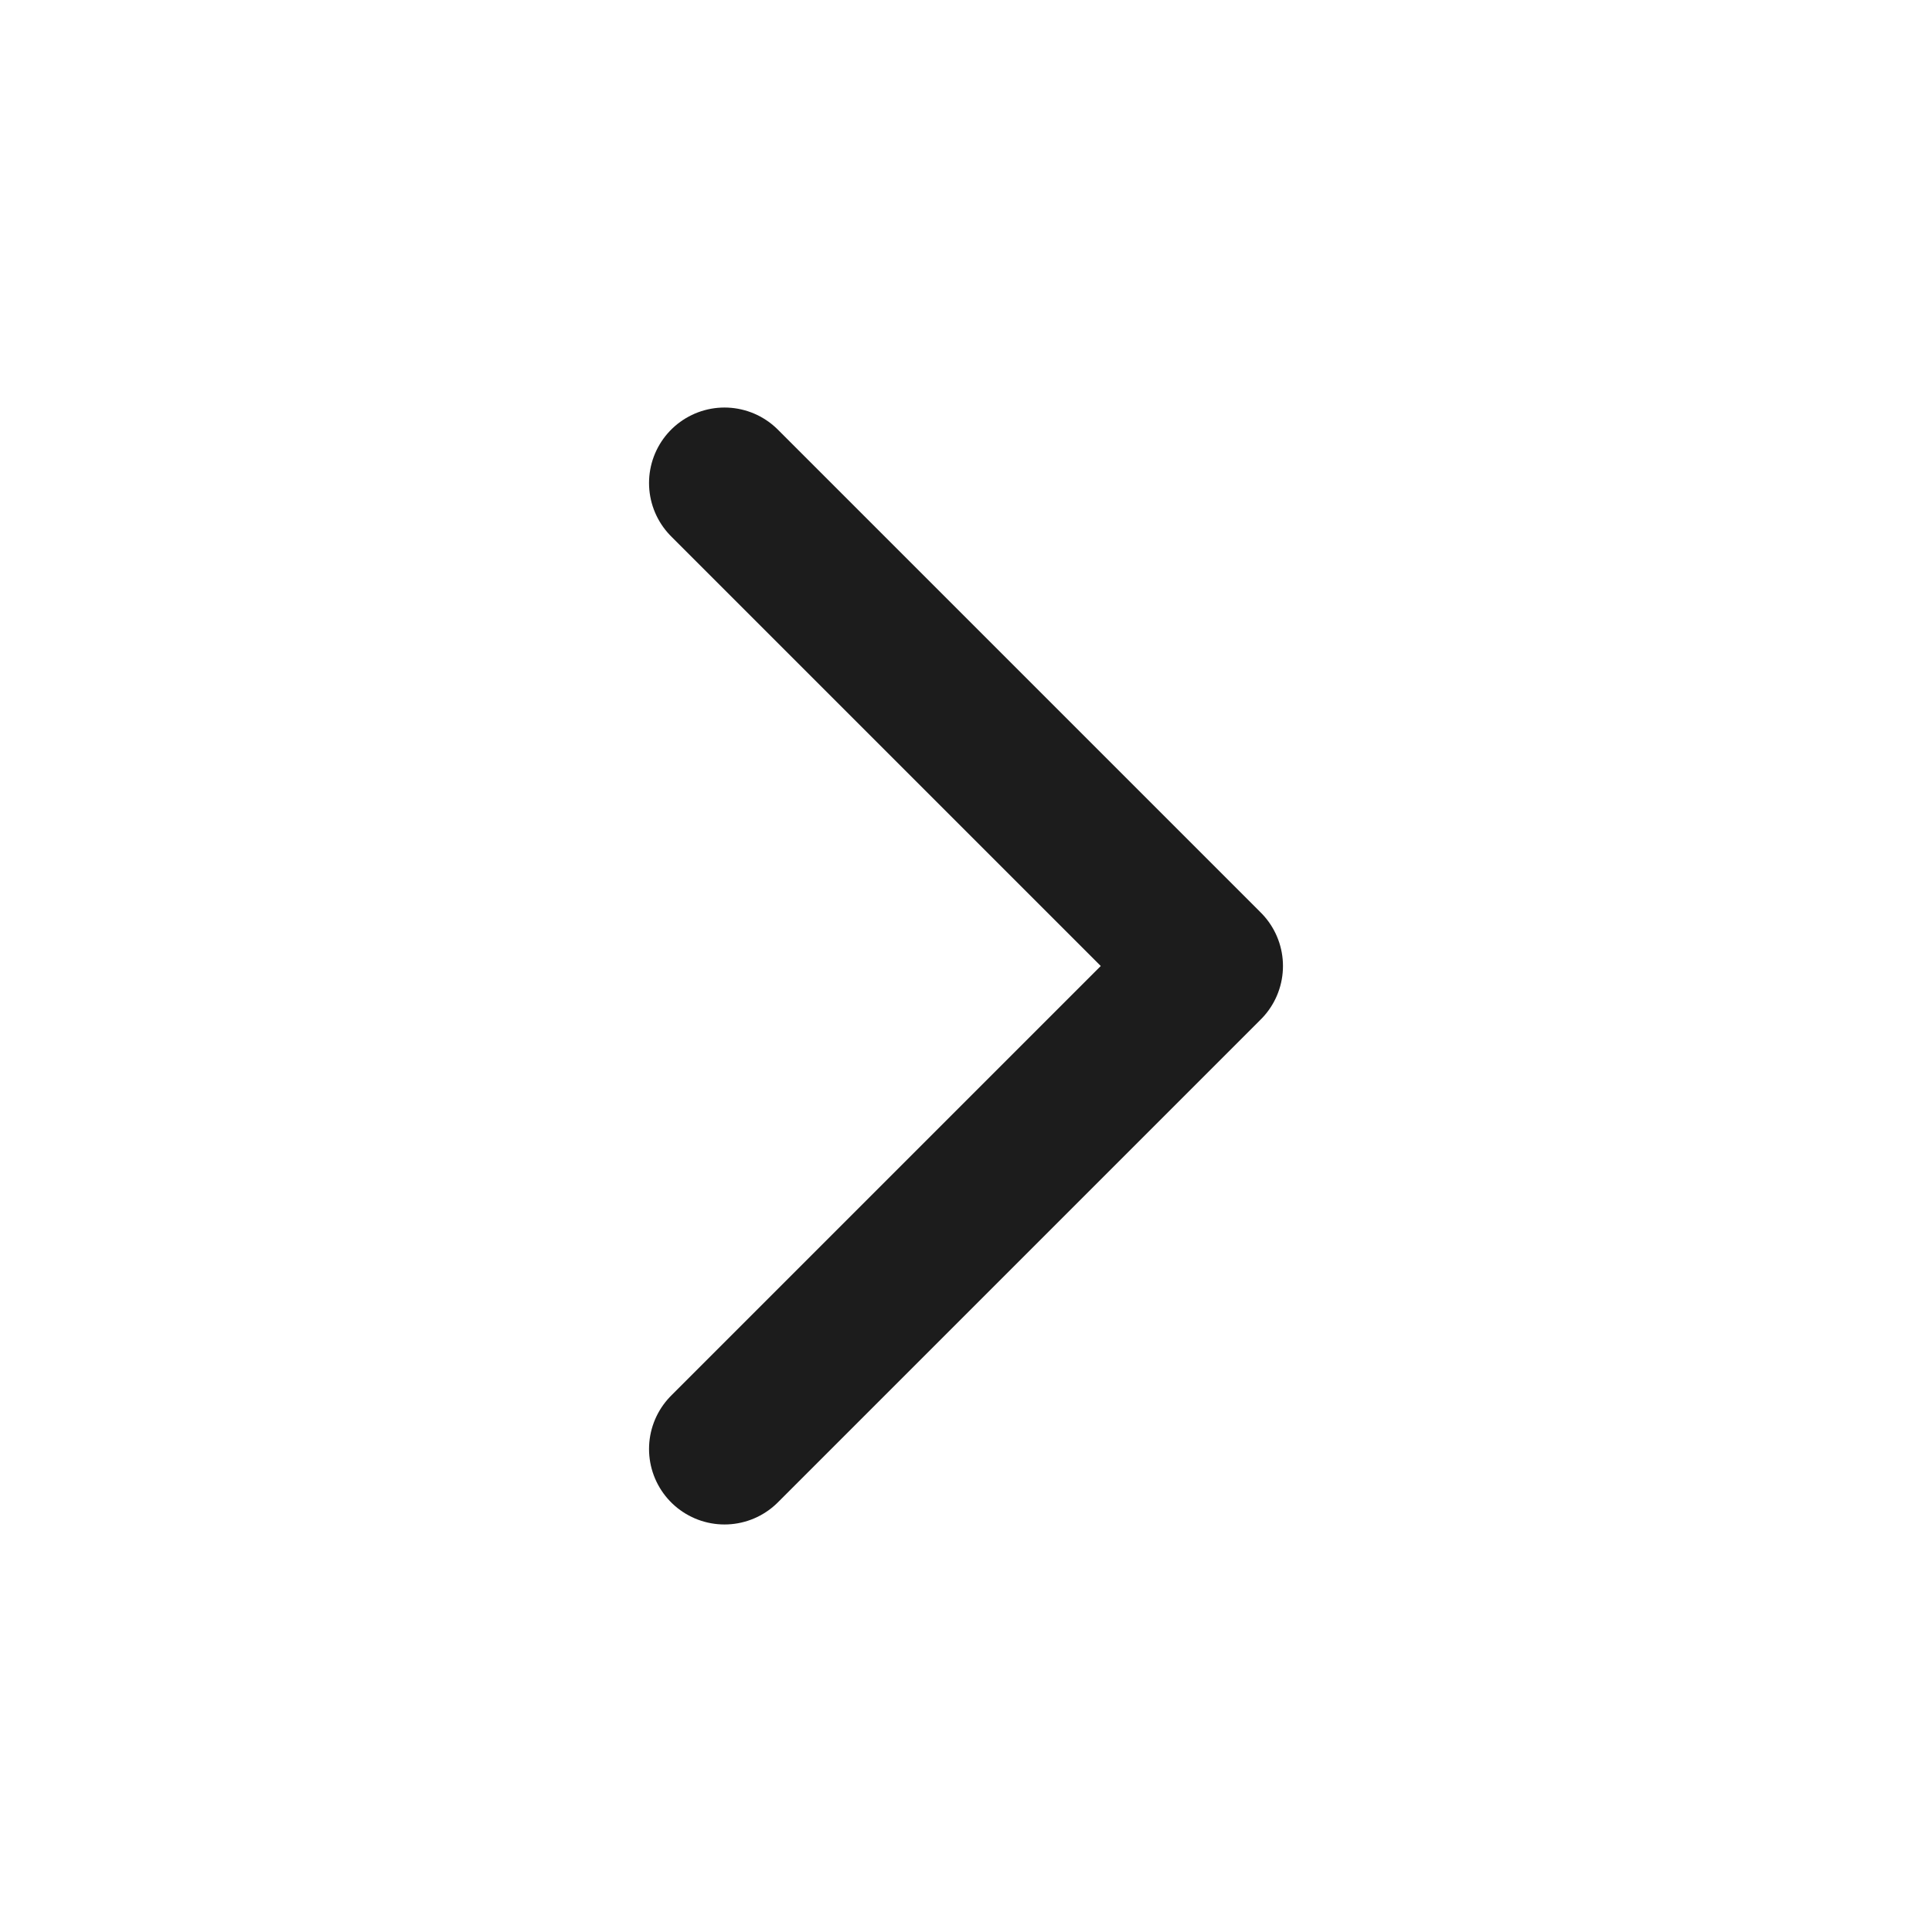
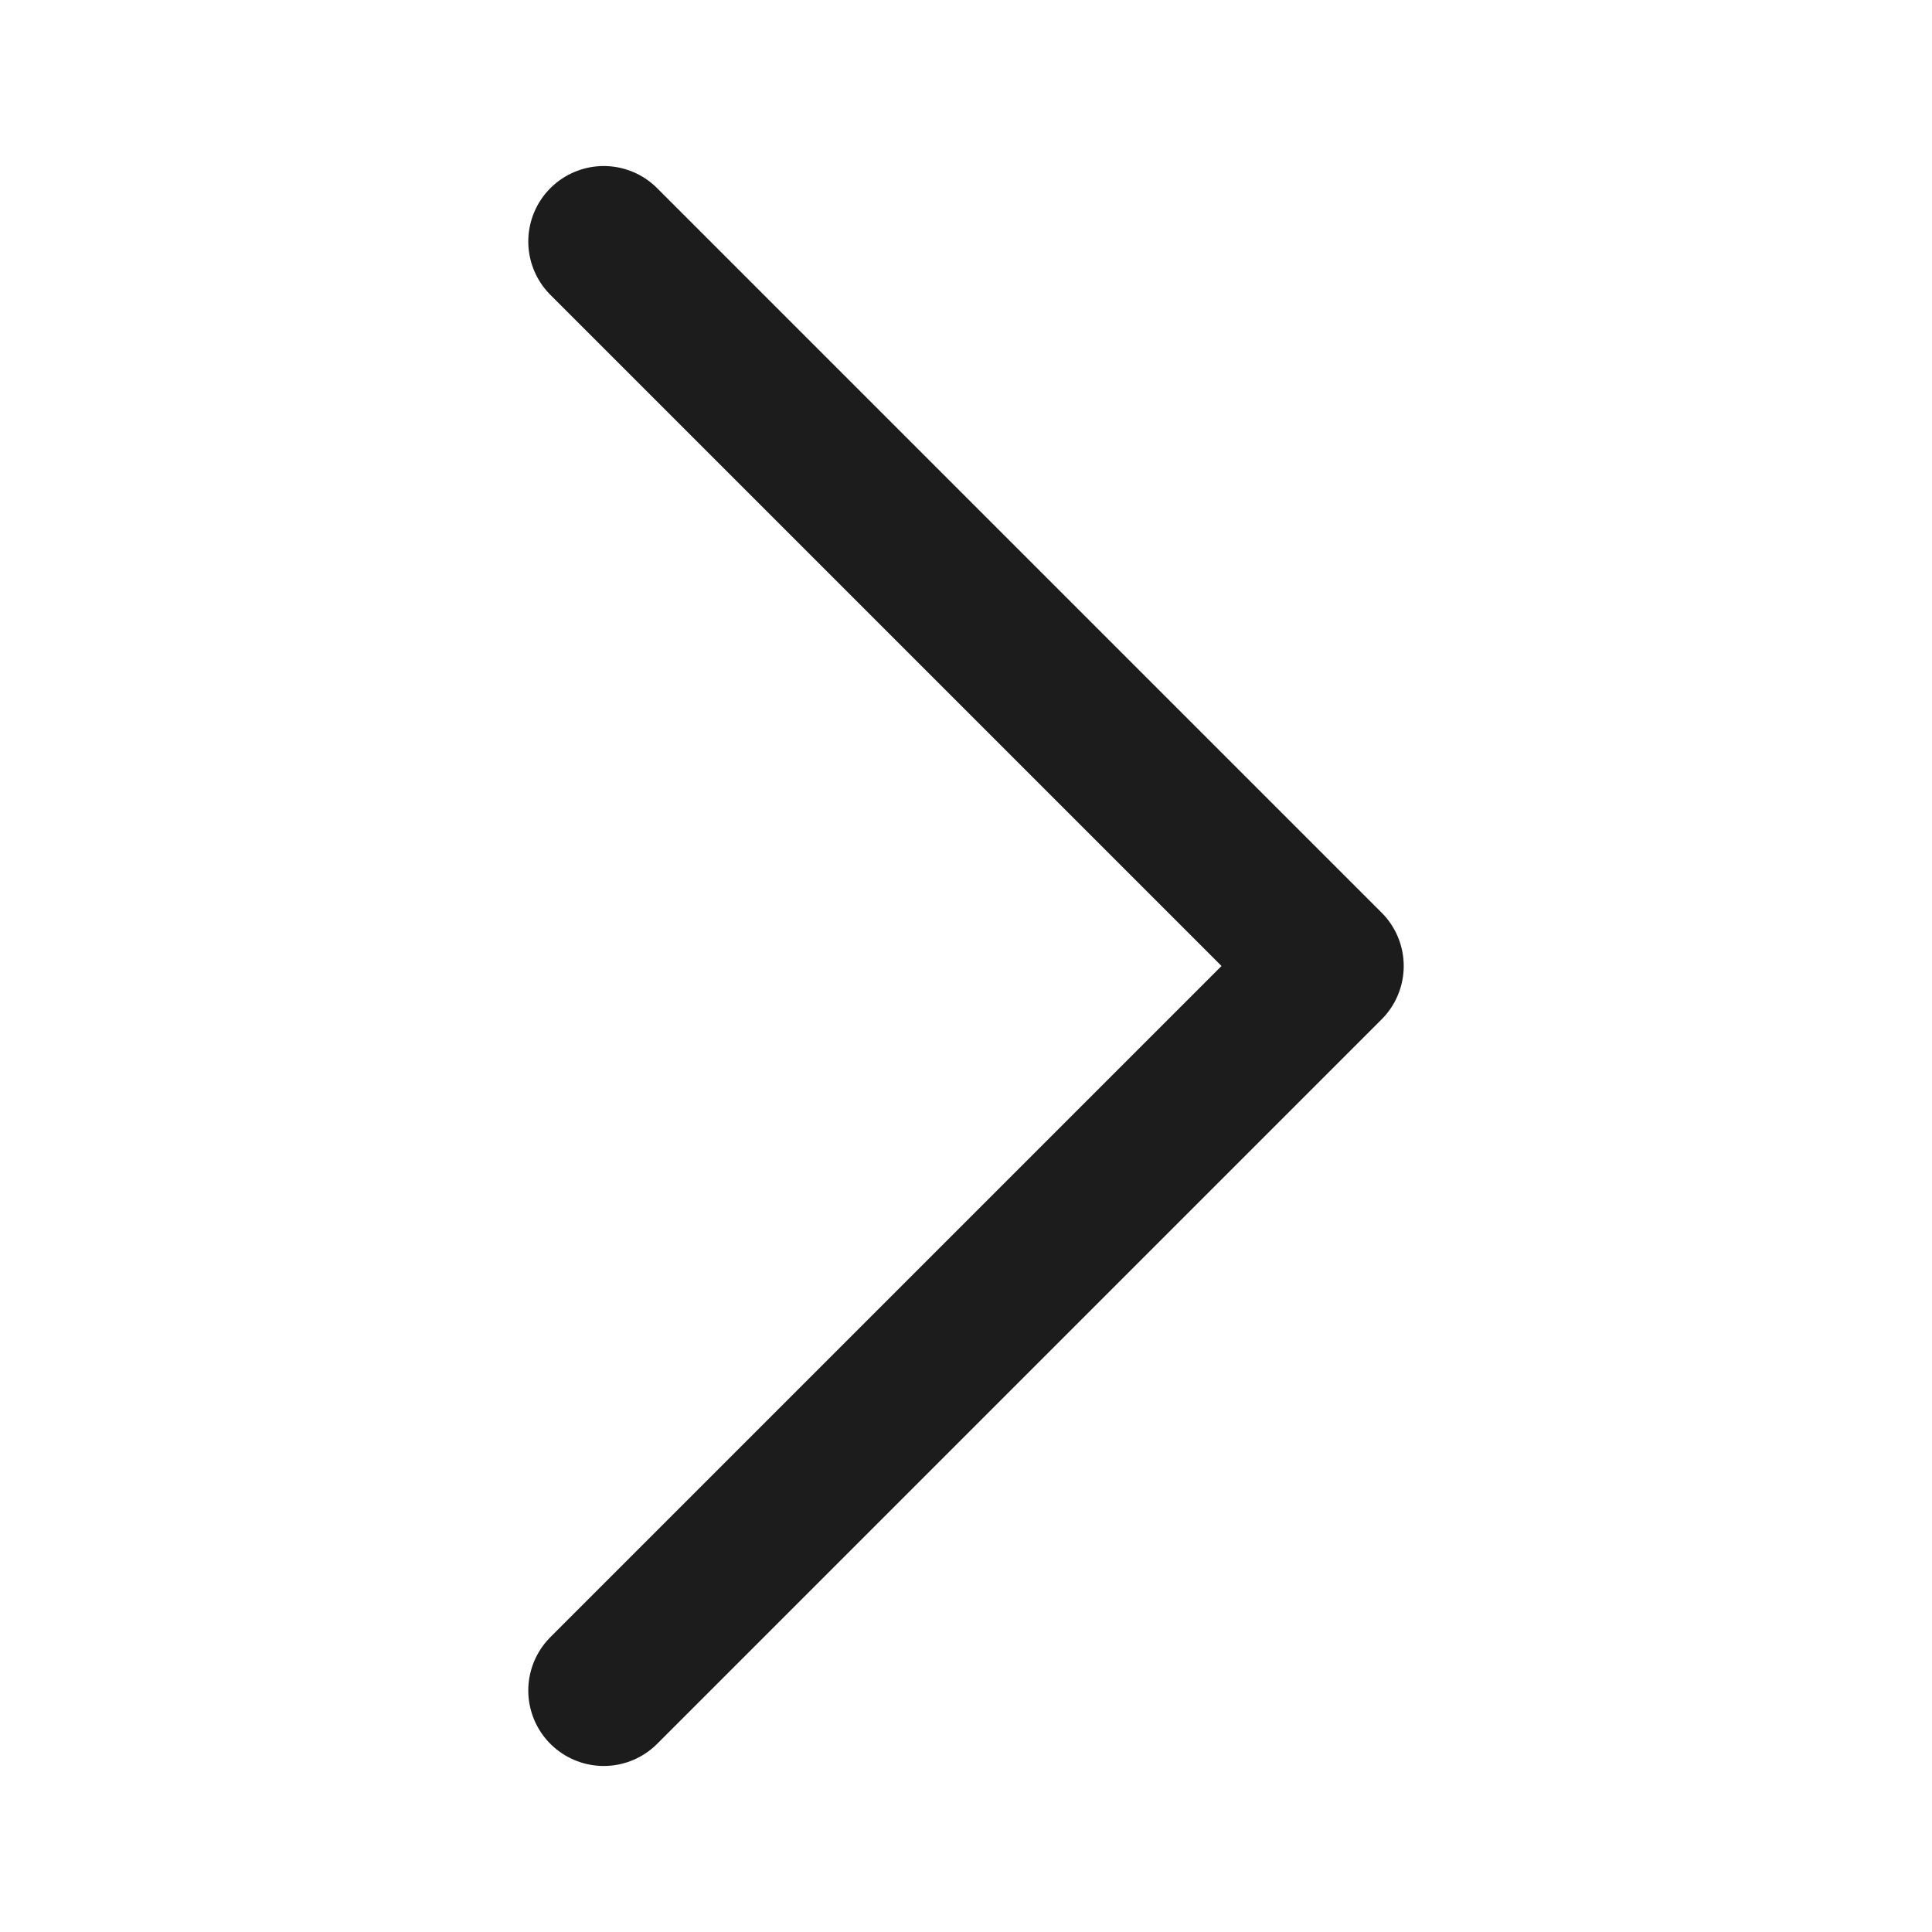
<svg xmlns="http://www.w3.org/2000/svg" width="16" height="16" viewBox="0 0 16 16" fill="none">
-   <path d="M6 12L10 8L6 4" stroke="#1C1C1C" stroke-width="1.25" stroke-linecap="round" stroke-linejoin="round" />
+   <path d="M5 14L11 8L5 2" stroke="#1C1C1C" stroke-width="1.25" stroke-linecap="round" stroke-linejoin="round" />
</svg>
